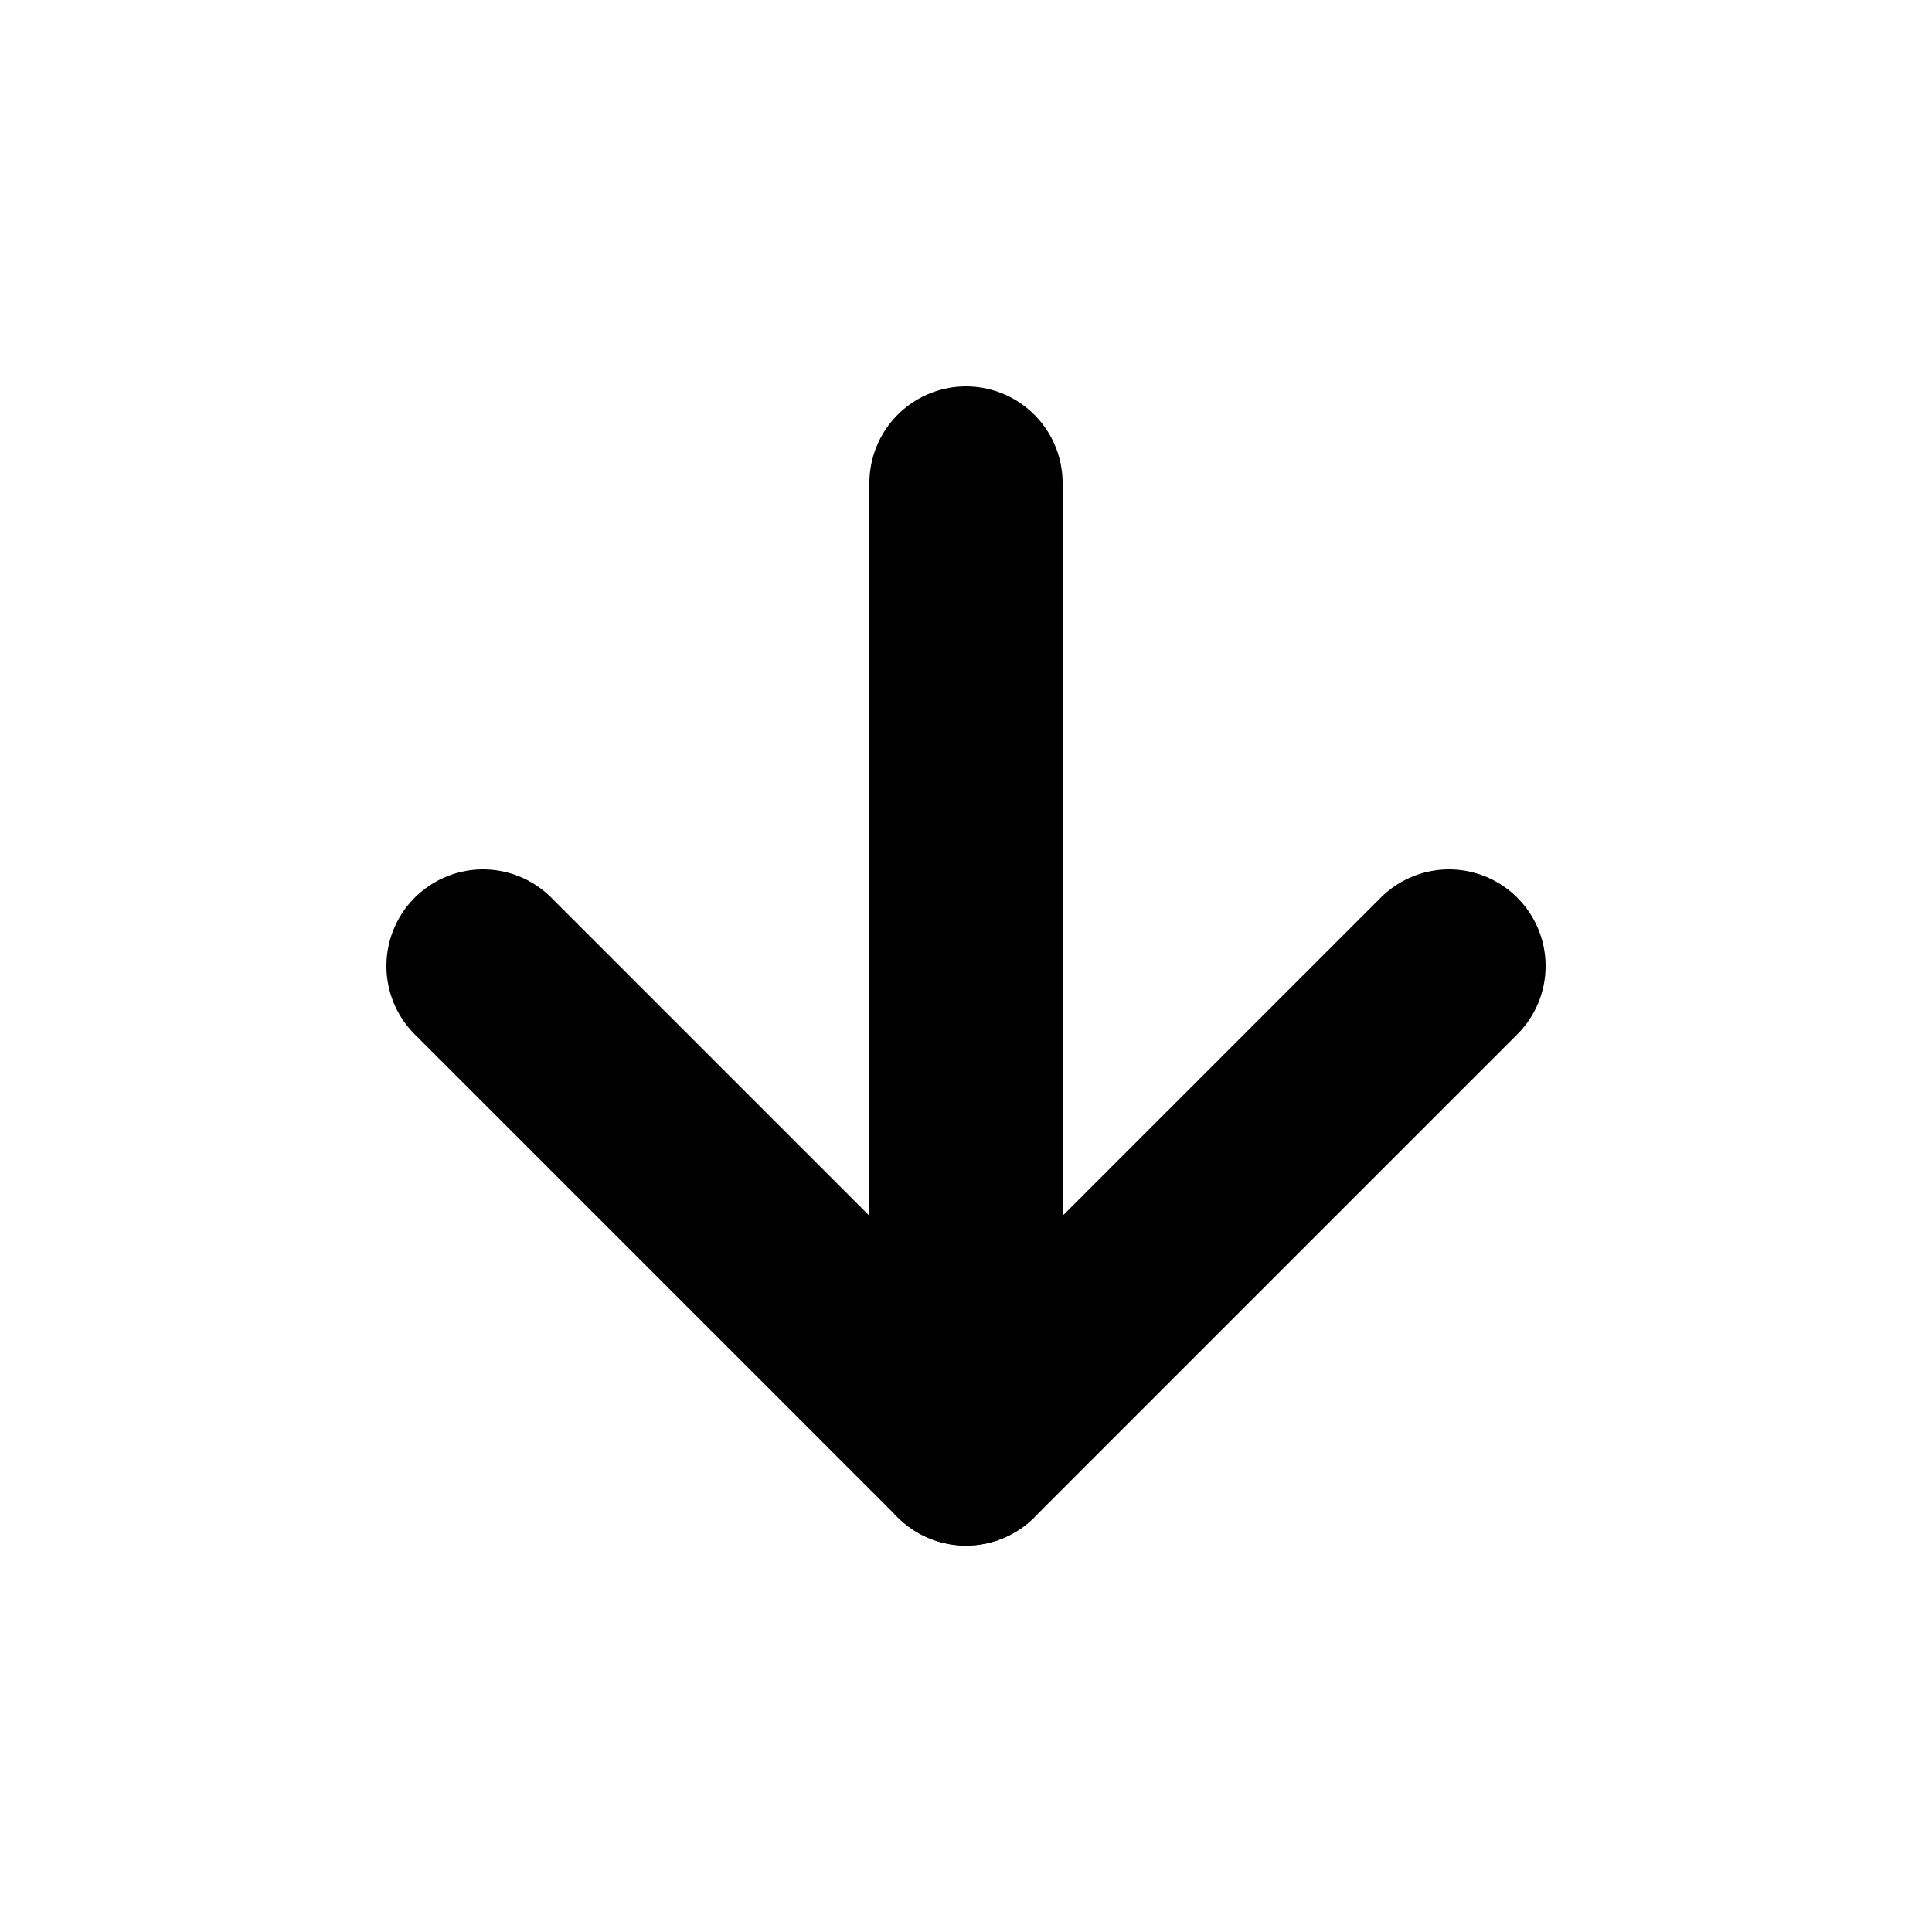
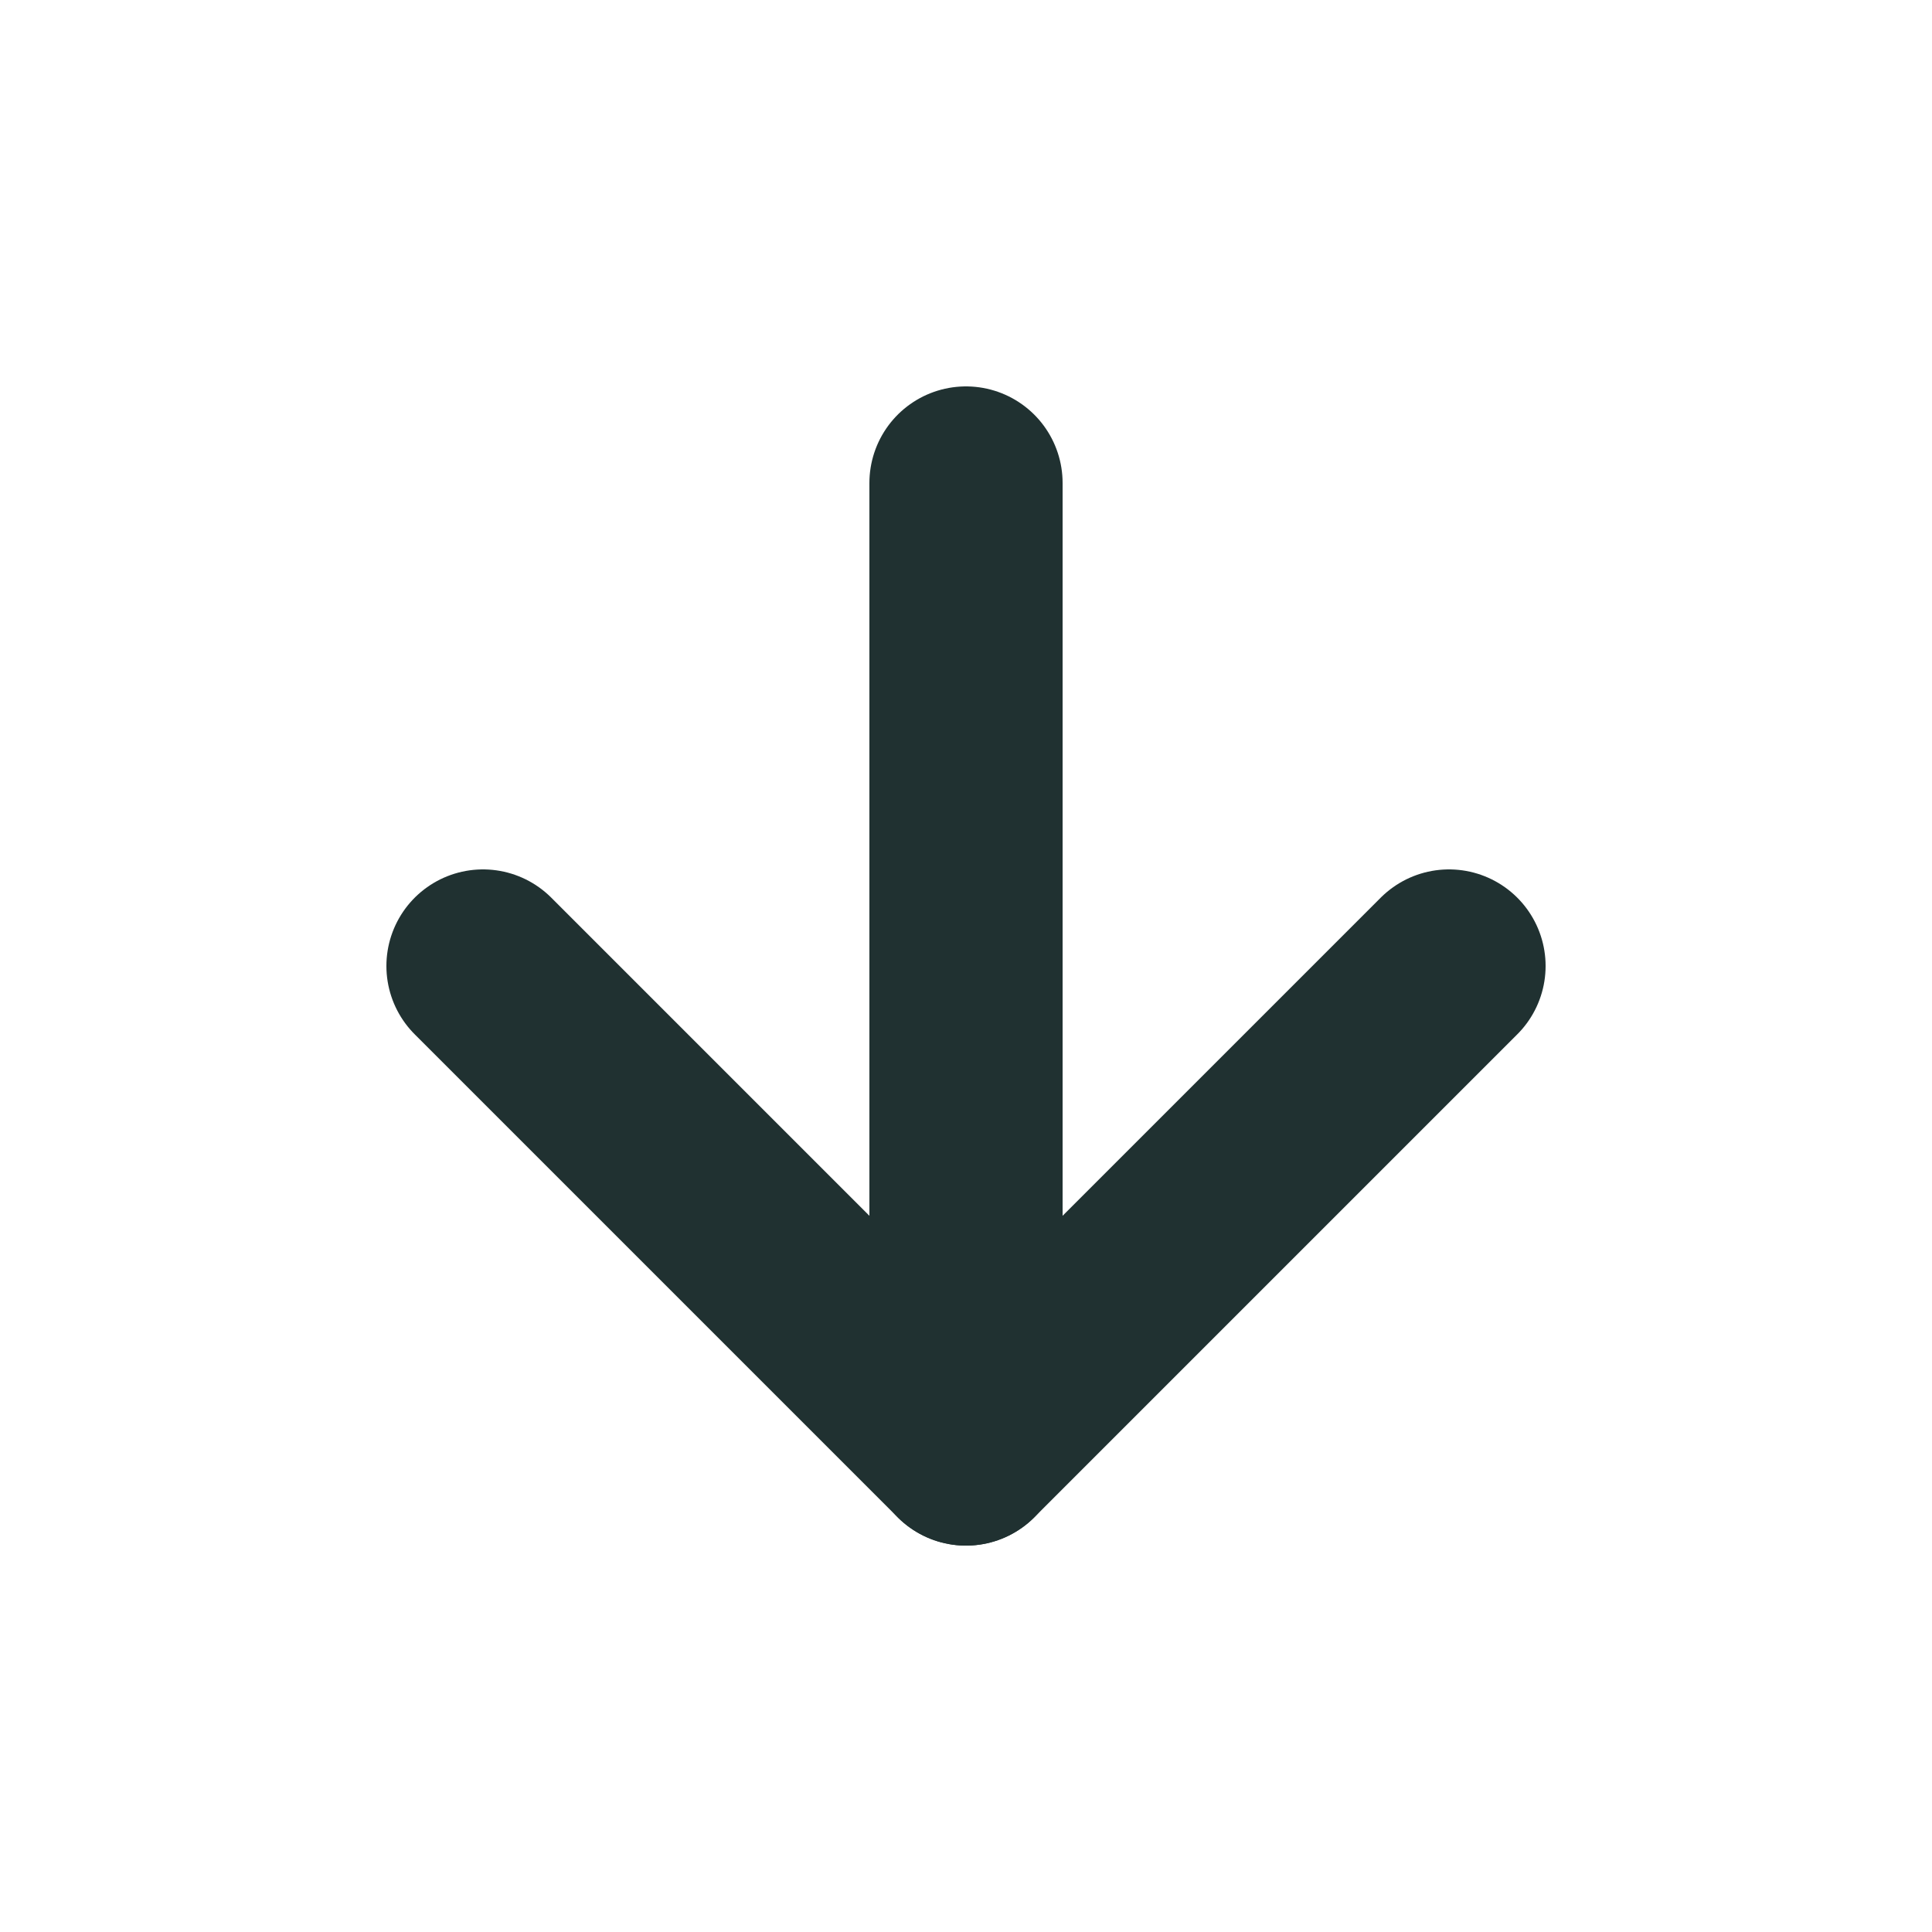
- <svg xmlns="http://www.w3.org/2000/svg" id="Designs" viewBox="0 0 20 20">
-   <defs>
-     <style>.cls-1 {
- 		fill: none;
- 		stroke: currentColor;
- 		stroke-linecap: round;
- 		stroke-linejoin: round;
- 		stroke-width: 2px;
- 	}
- </style>
-   </defs>
-   <polyline class="cls-1" points="5 10 10 15 15 10" />
-   <line class="cls-1" x1="10" y1="15" x2="10" y2="5" />
+ <svg xmlns="http://www.w3.org/2000/svg" viewBox="0 0 20 20">
+   <g fill="none" stroke="#203131" stroke-linecap="round" stroke-linejoin="round" class="stroke" stroke-width="2">
+     <path d="m5 10 5 5 5-5" />
+     <path d="m10 15v-10" />
+   </g>
</svg>
